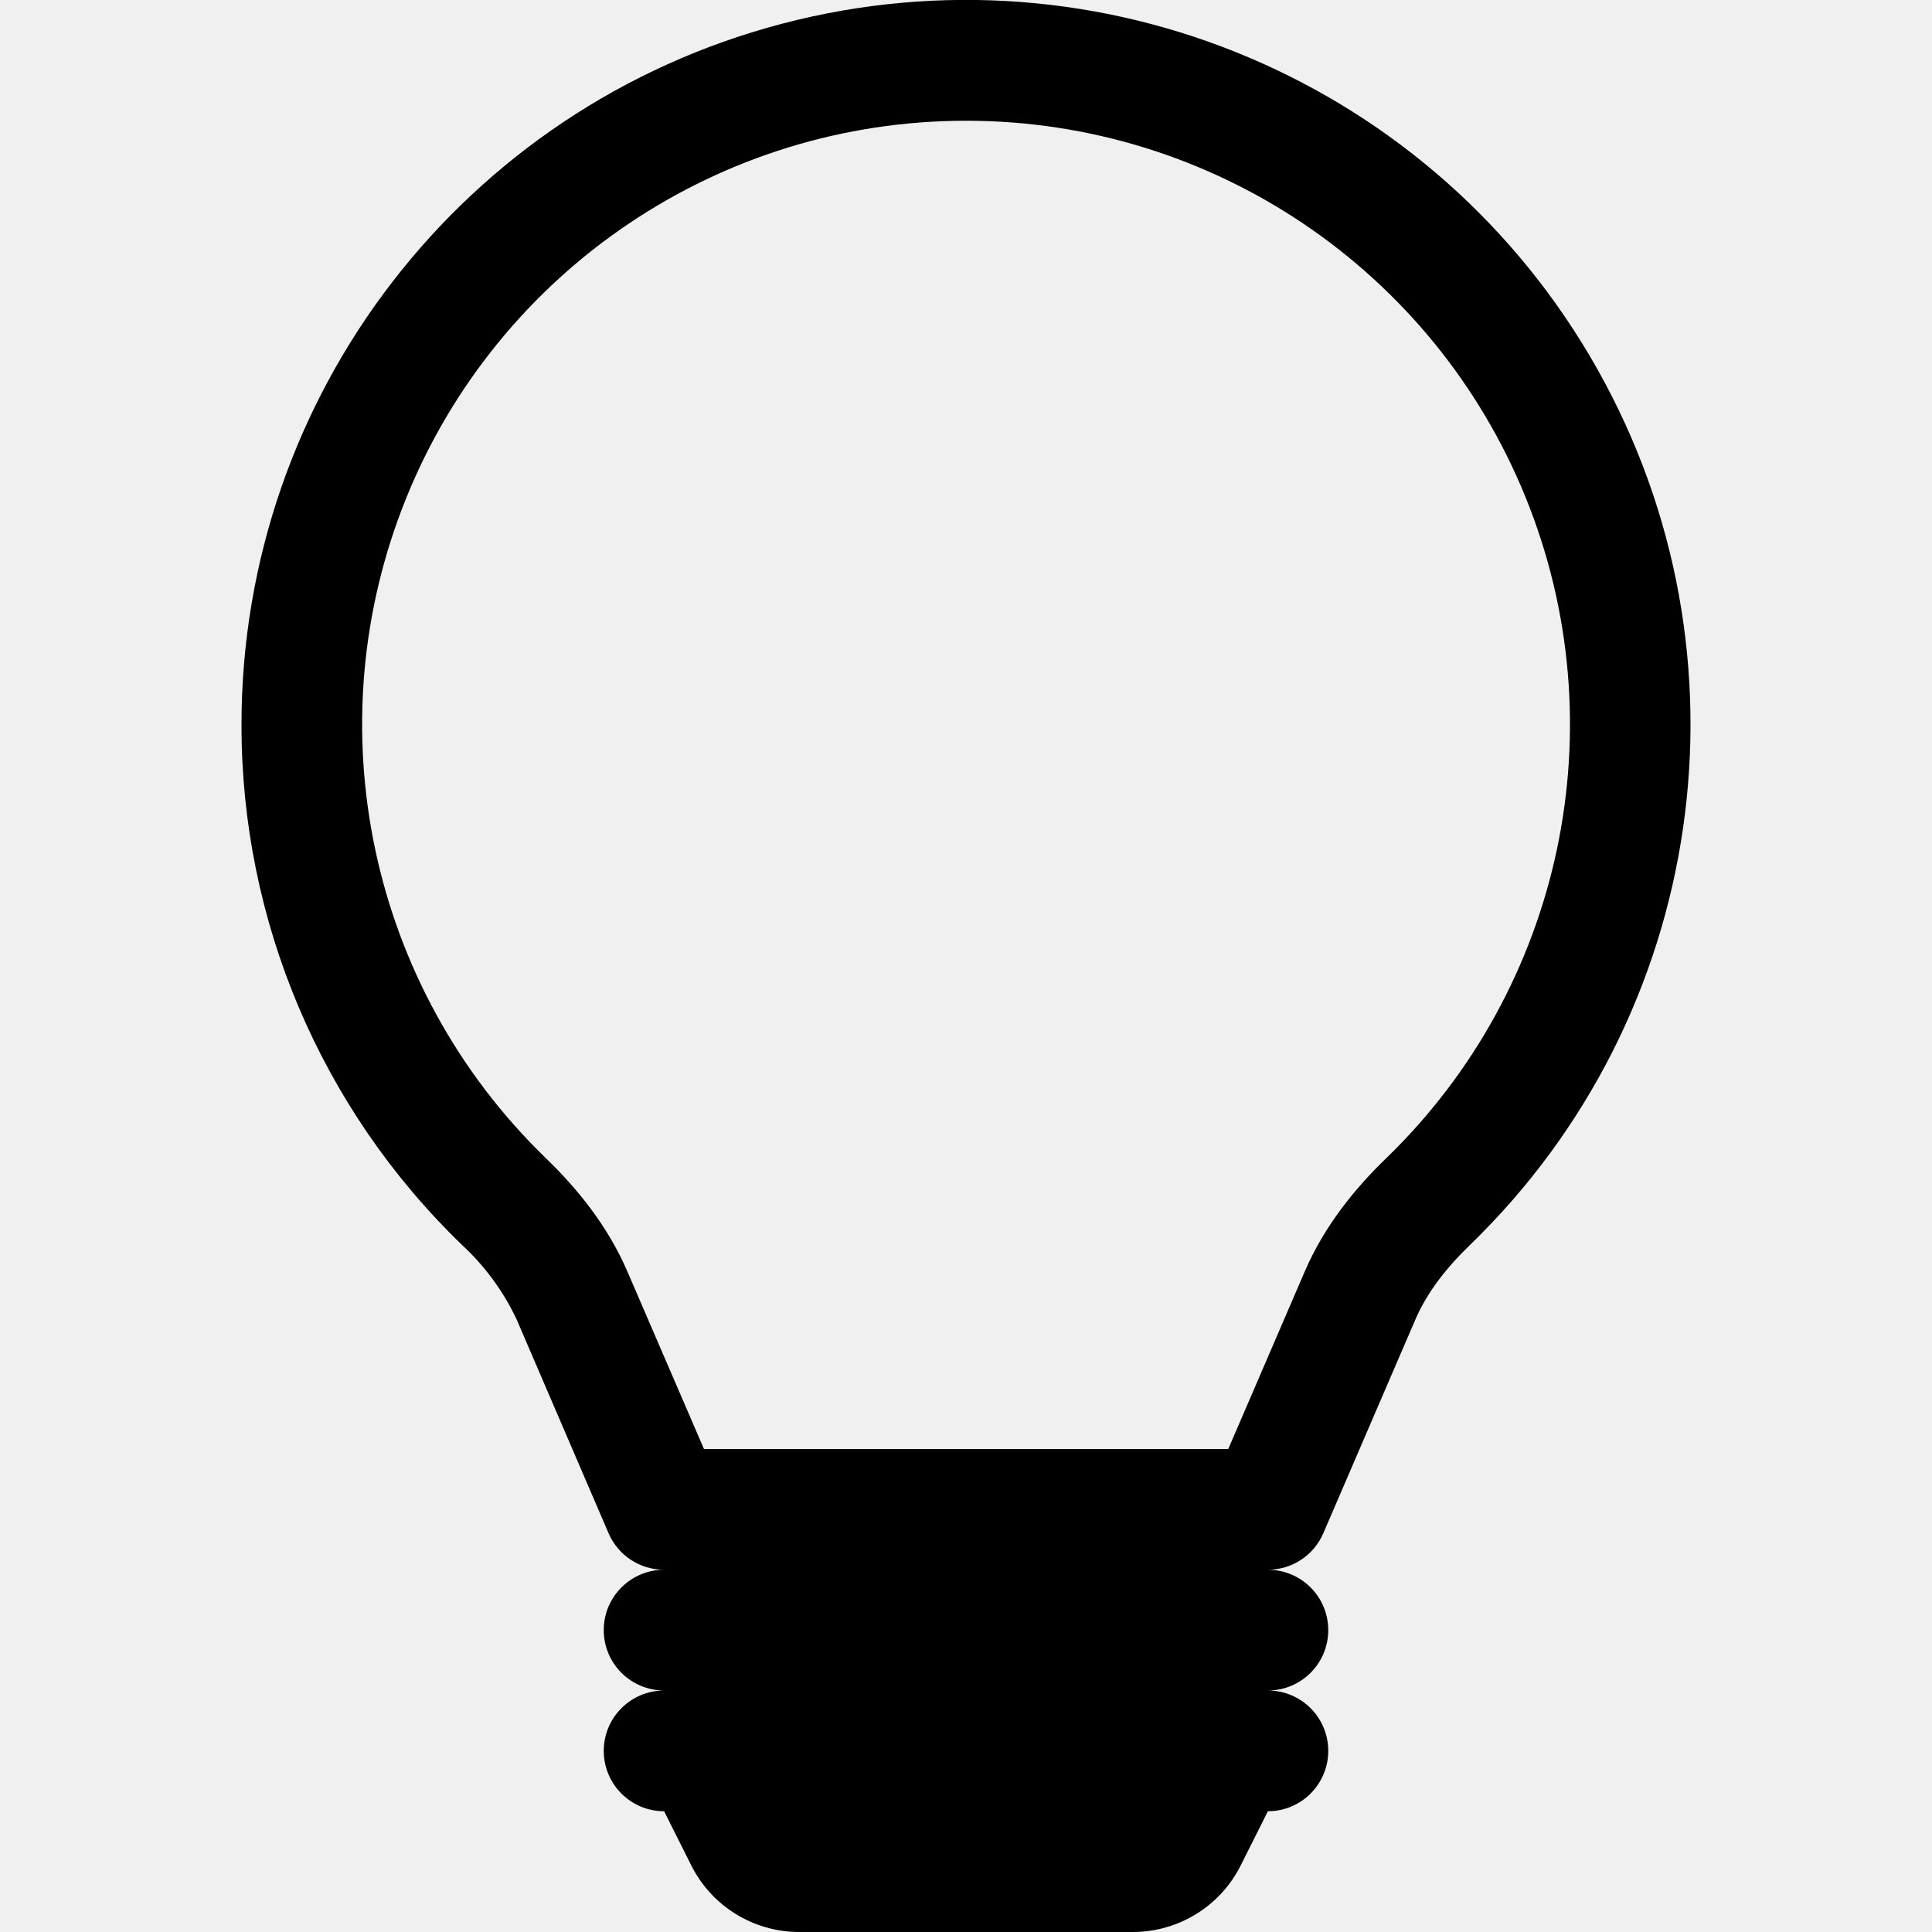
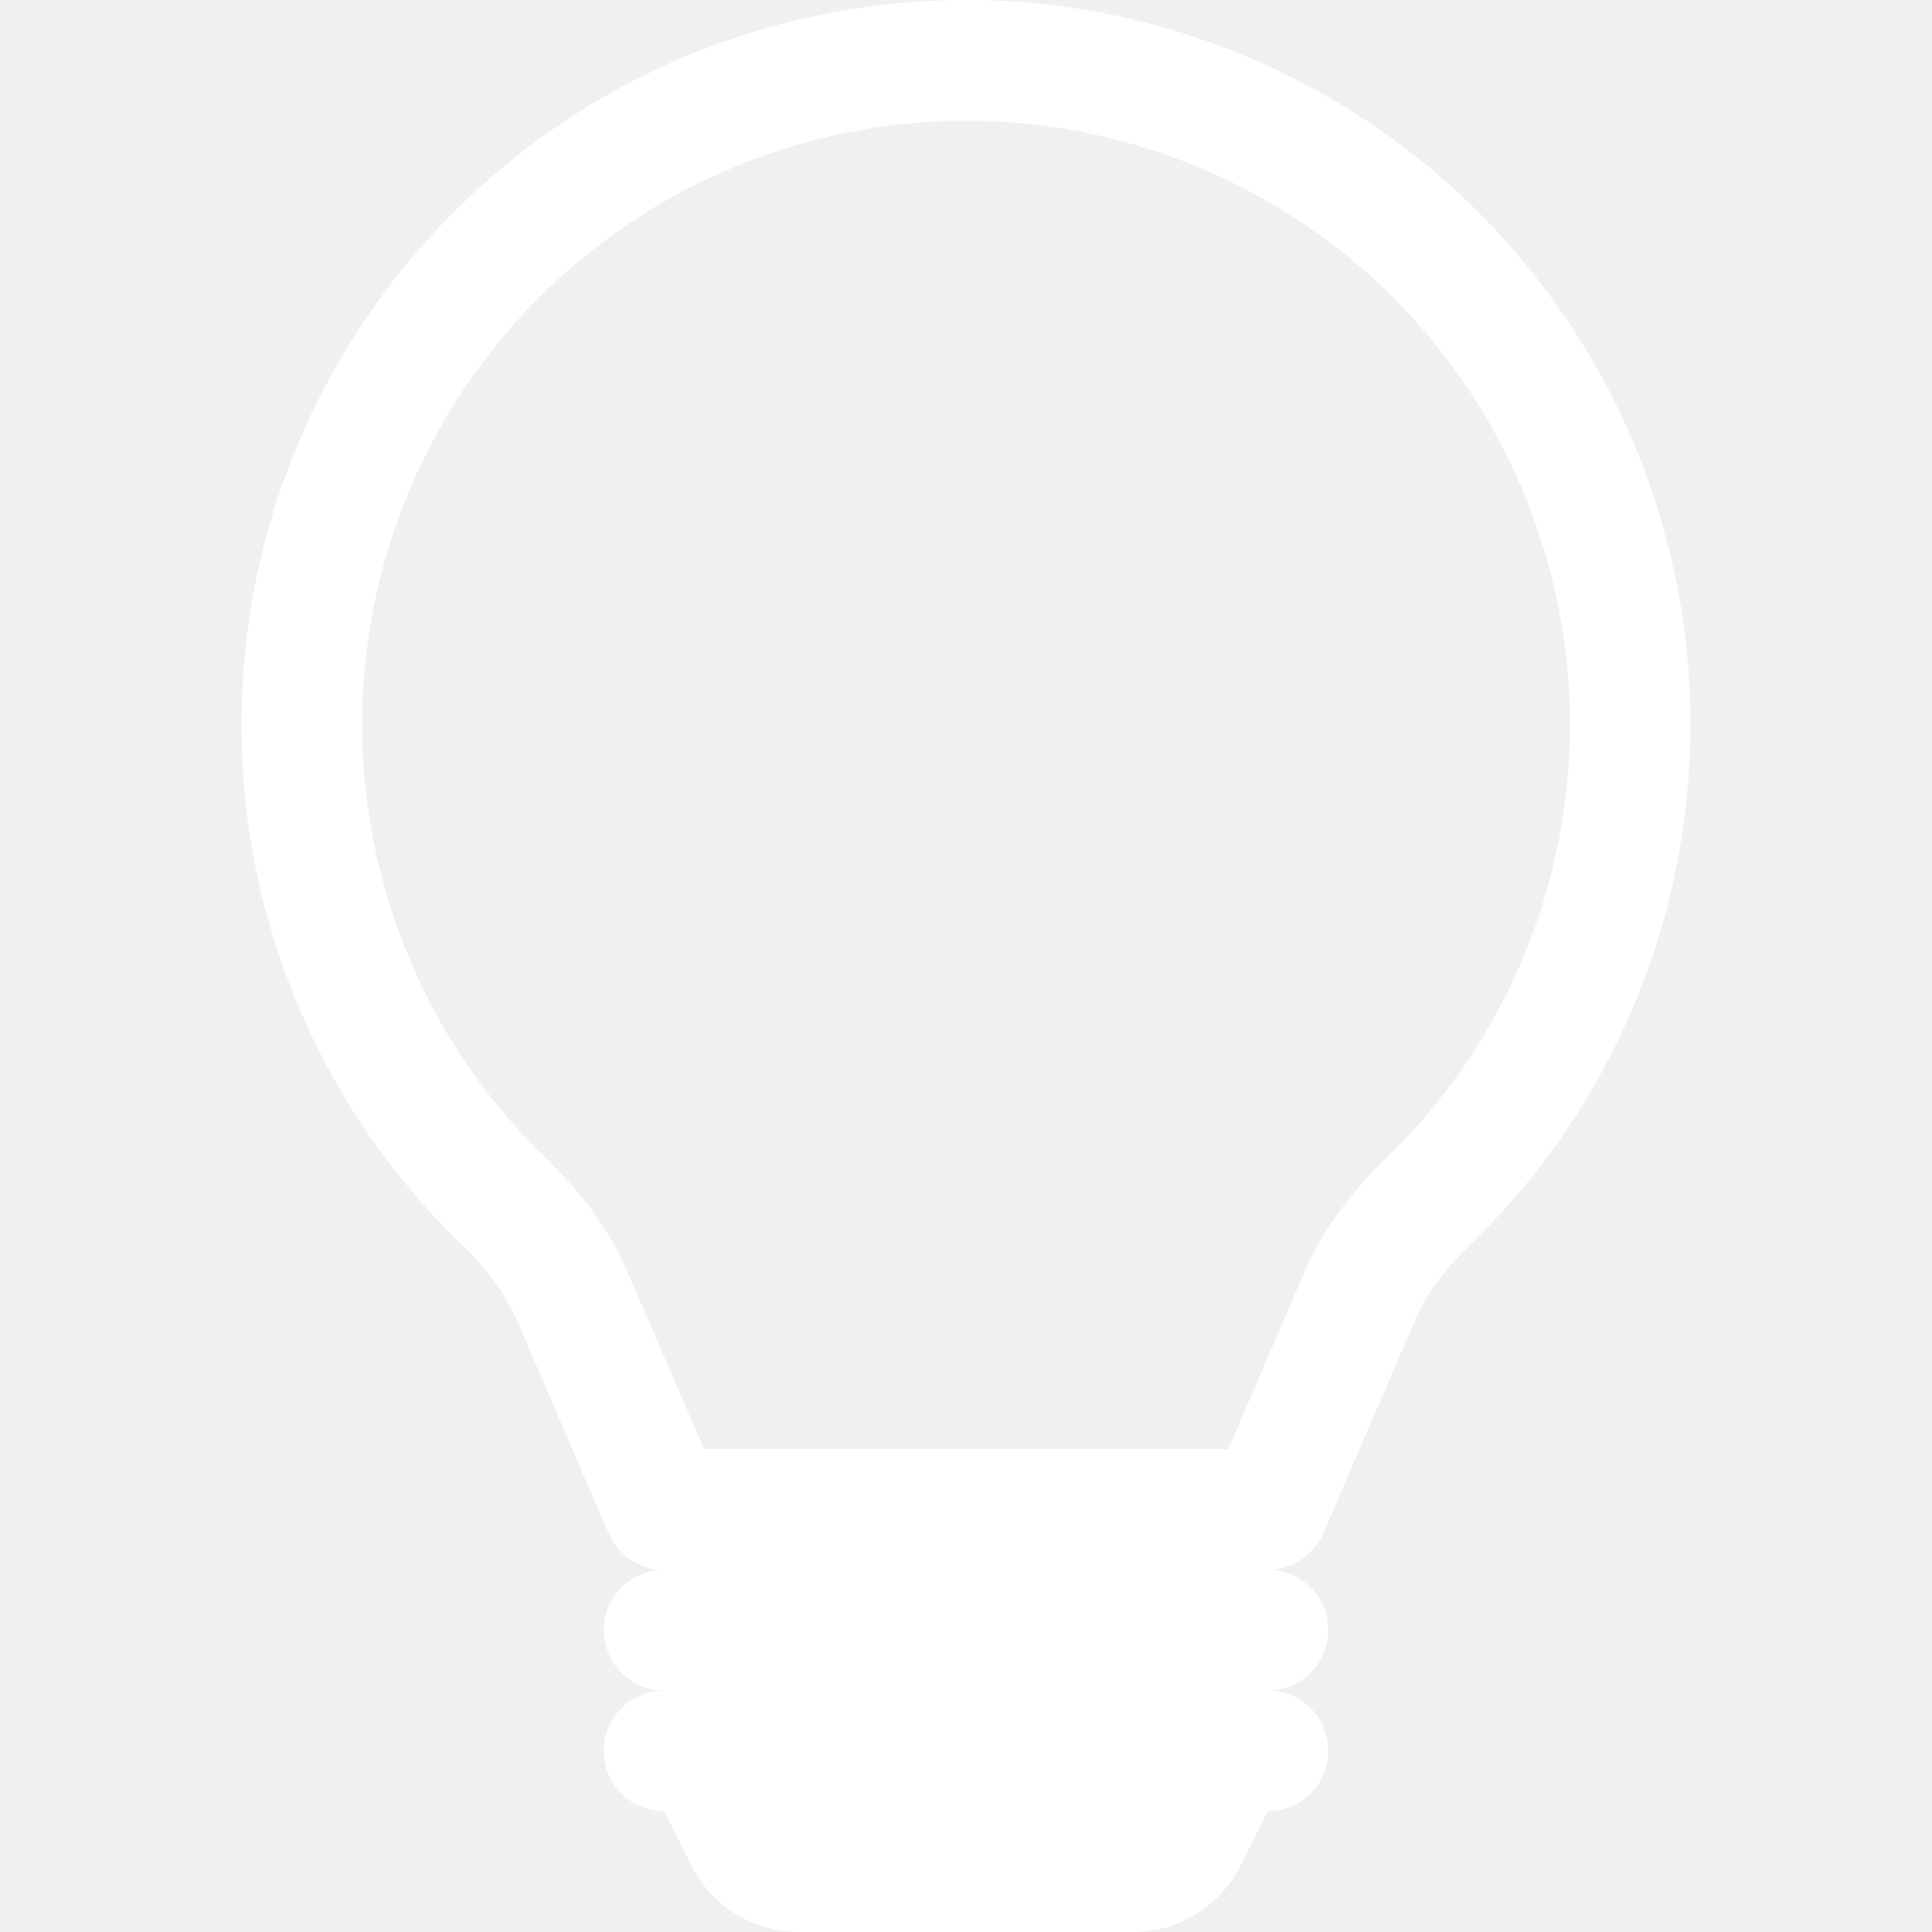
- <svg xmlns="http://www.w3.org/2000/svg" width="16" height="16" fill="currentColor" class="bi bi-lightbulb" viewBox="0 0 16 16">
+ <svg xmlns="http://www.w3.org/2000/svg" width="16" height="16" fill="white" class="bi bi-lightbulb" viewBox="0 0 16 16">
  <path d="M2 6a6 6 0 1 1 10.174 4.31c-.203.196-.359.4-.453.619l-.762 1.769A.5.5 0 0 1 10.5 13a.5.5 0 0 1 0 1 .5.5 0 0 1 0 1l-.224.447a1 1 0 0 1-.894.553H6.618a1 1 0 0 1-.894-.553L5.5 15a.5.5 0 0 1 0-1 .5.5 0 0 1 0-1 .5.5 0 0 1-.46-.302l-.761-1.77a2 2 0 0 0-.453-.618A5.98 5.98 0 0 1 2 6m6-5a5 5 0 0 0-3.479 8.592c.263.254.514.564.676.941L5.83 12h4.342l.632-1.467c.162-.377.413-.687.676-.941A5 5 0 0 0 8 1" />
</svg>
